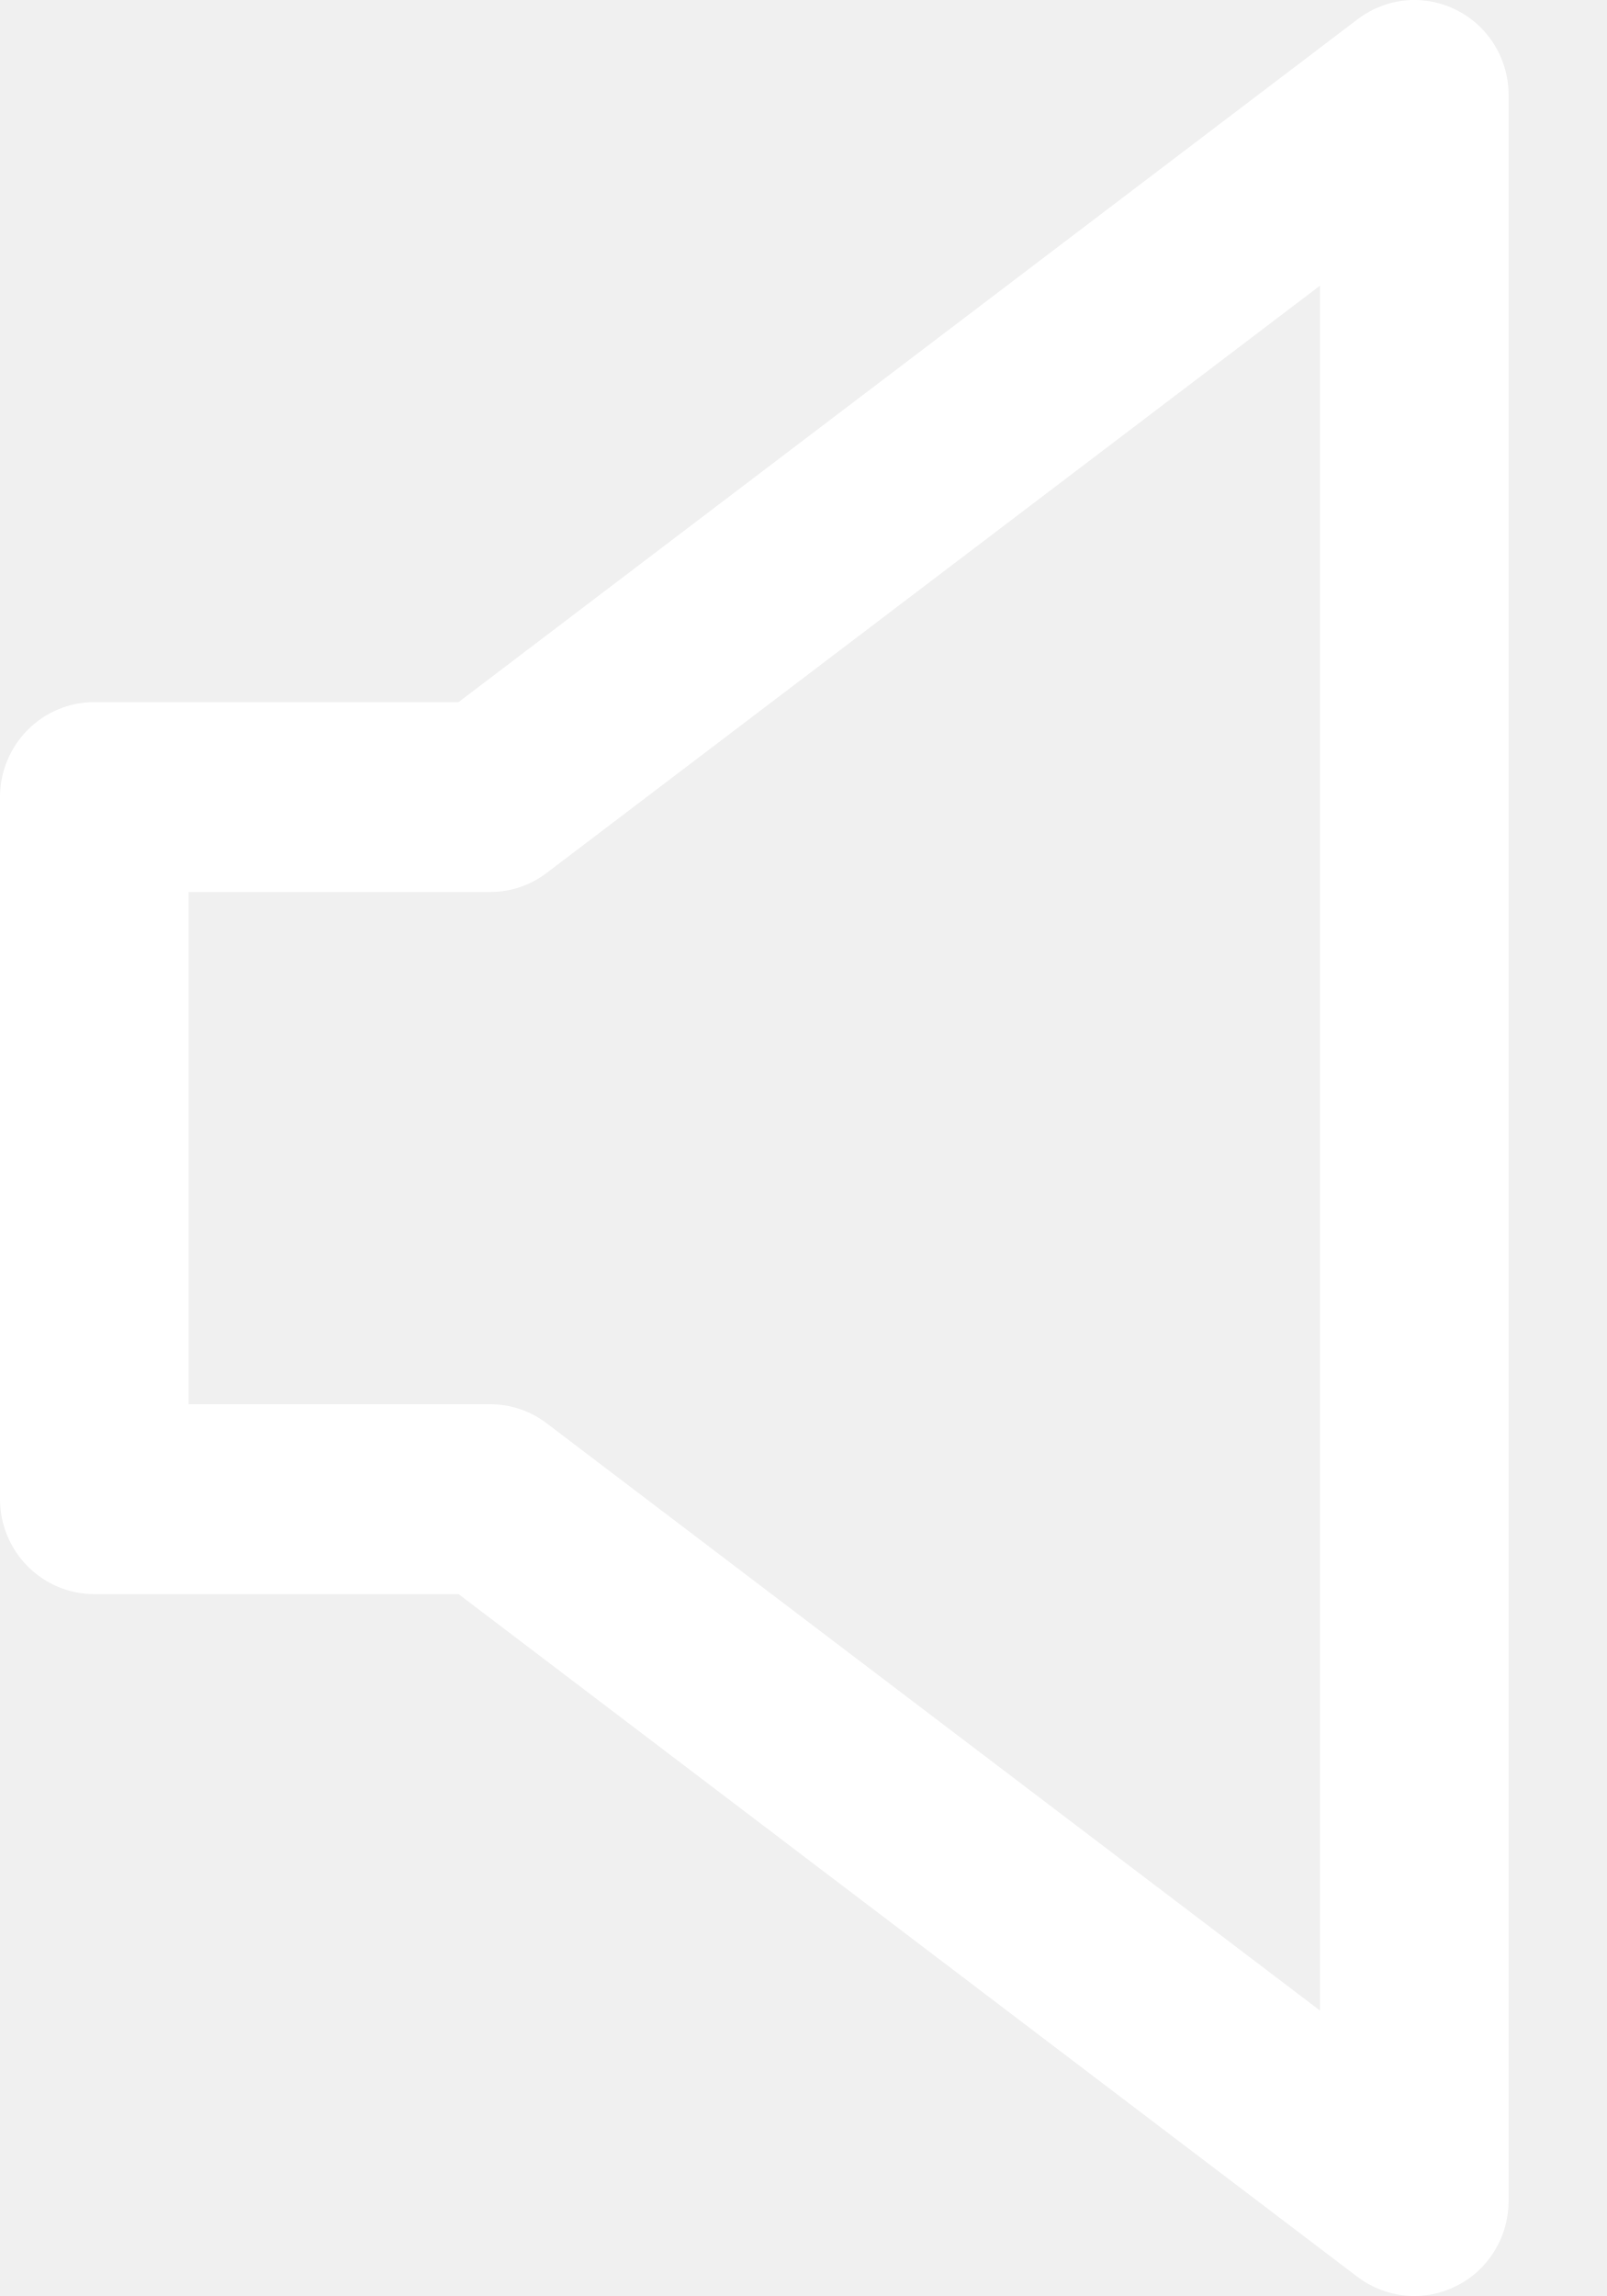
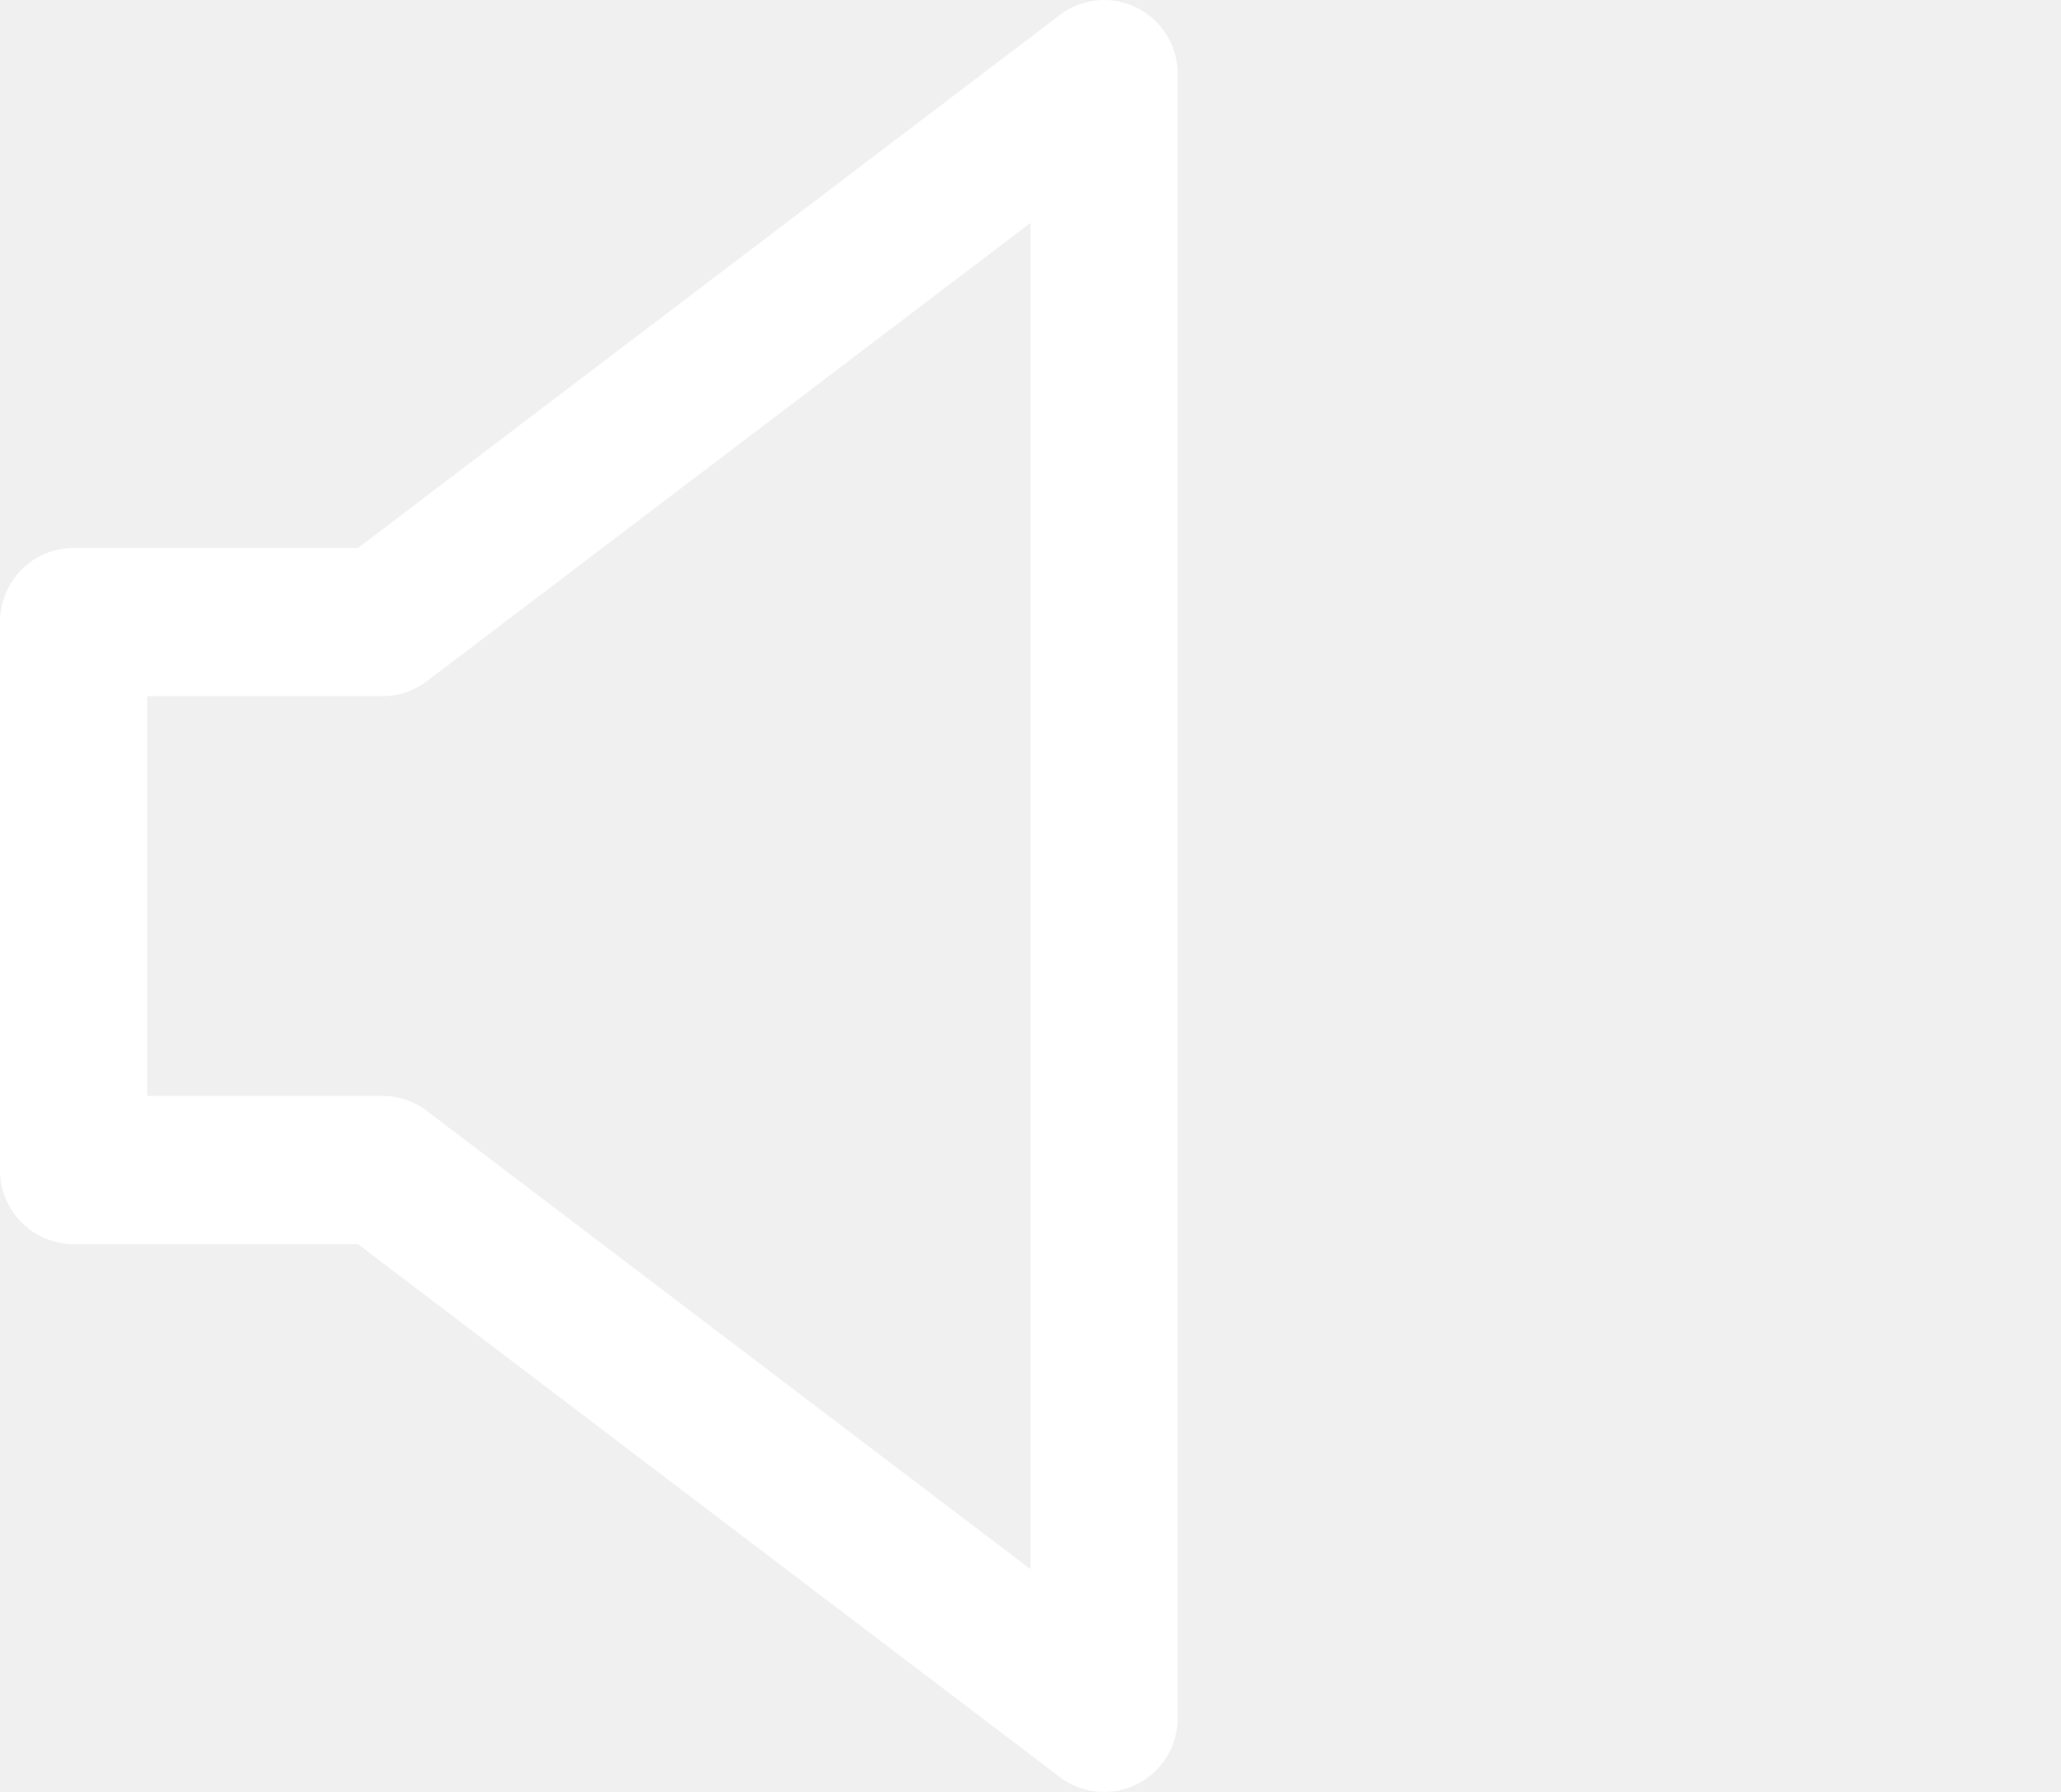
- <svg xmlns="http://www.w3.org/2000/svg" width="14" height="20" viewBox="0 0 14 20" fill="none">
-   <path fill-rule="evenodd" clip-rule="evenodd" d="M12.296 0C12.126 0.006 11.962 0.065 11.827 0.168L3.995 6.116H0.821C0.604 6.116 0.395 6.203 0.241 6.358C0.087 6.513 2.18076e-05 6.724 0 6.943V13.059C2.18076e-05 13.278 0.087 13.489 0.241 13.644C0.395 13.799 0.604 13.886 0.821 13.886H3.995L11.827 19.834C11.949 19.926 12.094 19.982 12.246 19.997C12.398 20.011 12.551 19.982 12.687 19.913C12.824 19.845 12.939 19.74 13.019 19.609C13.1 19.479 13.142 19.328 13.143 19.175V0.827C13.143 0.717 13.121 0.607 13.078 0.505C13.035 0.403 12.972 0.31 12.893 0.233C12.814 0.156 12.72 0.096 12.618 0.056C12.515 0.016 12.406 -0.003 12.296 0ZM11.5 2.488V17.514L4.765 12.4C4.623 12.291 4.449 12.232 4.271 12.232H1.643V7.77H4.271C4.449 7.77 4.623 7.711 4.765 7.602L11.5 2.488Z" fill="white" />
+ <svg xmlns="http://www.w3.org/2000/svg" width="23" height="20" viewBox="0 0 23 20" fill="none" version="1.1" id="svg62">
+   <defs id="defs66" />
+   <path fill-rule="evenodd" clip-rule="evenodd" d="M 12.296,4.01335e-4 C 12.126,0.006 11.962,0.065 11.827,0.168 L 3.995,6.116 H 0.821 C 0.604,6.116 0.395,6.203 0.241,6.358 0.087,6.513 2.18076e-5,6.724 0,6.943 v 6.116 c 2.18076e-5,0.219 0.087,0.43 0.241,0.585 0.154,0.155 0.363,0.242 0.581,0.242 H 3.995 l 7.832,5.948 c 0.122,0.092 0.267,0.149 0.419,0.163 0.152,0.014 0.305,-0.015 0.441,-0.083 0.137,-0.068 0.252,-0.174 0.332,-0.304 0.081,-0.131 0.123,-0.281 0.124,-0.435 V 0.827 C 13.143,0.717 13.121,0.607 13.078,0.505 13.035,0.403 12.972,0.31 12.893,0.233 12.814,0.156 12.72,0.096 12.618,0.056 12.515,0.016 12.406,-0.003 12.296,4.01335e-4 Z M 11.5,2.488 V 17.514 L 4.765,12.4 C 4.623,12.291 4.449,12.232 4.271,12.232 H 1.643 V 7.77 h 2.628 C 4.449,7.77 4.623,7.711 4.765,7.602 Z" fill="#ffffff" id="path60" />
+   <rect style="fill:#0000ff;fill-rule:evenodd;fill-opacity:0" id="rect109" width="22.925" height="20.002" x="0.041" y="0" />
+   <rect style="fill:#0000ff;fill-opacity:0" id="rect1036" width="5.639" height="5.227" x="10.042" y="3.416" />
+   <rect style="fill:#0000ff;fill-opacity:0" id="rect1079" width="23.089" height="19.92" x="-0.082" y="0.041" />
</svg>
